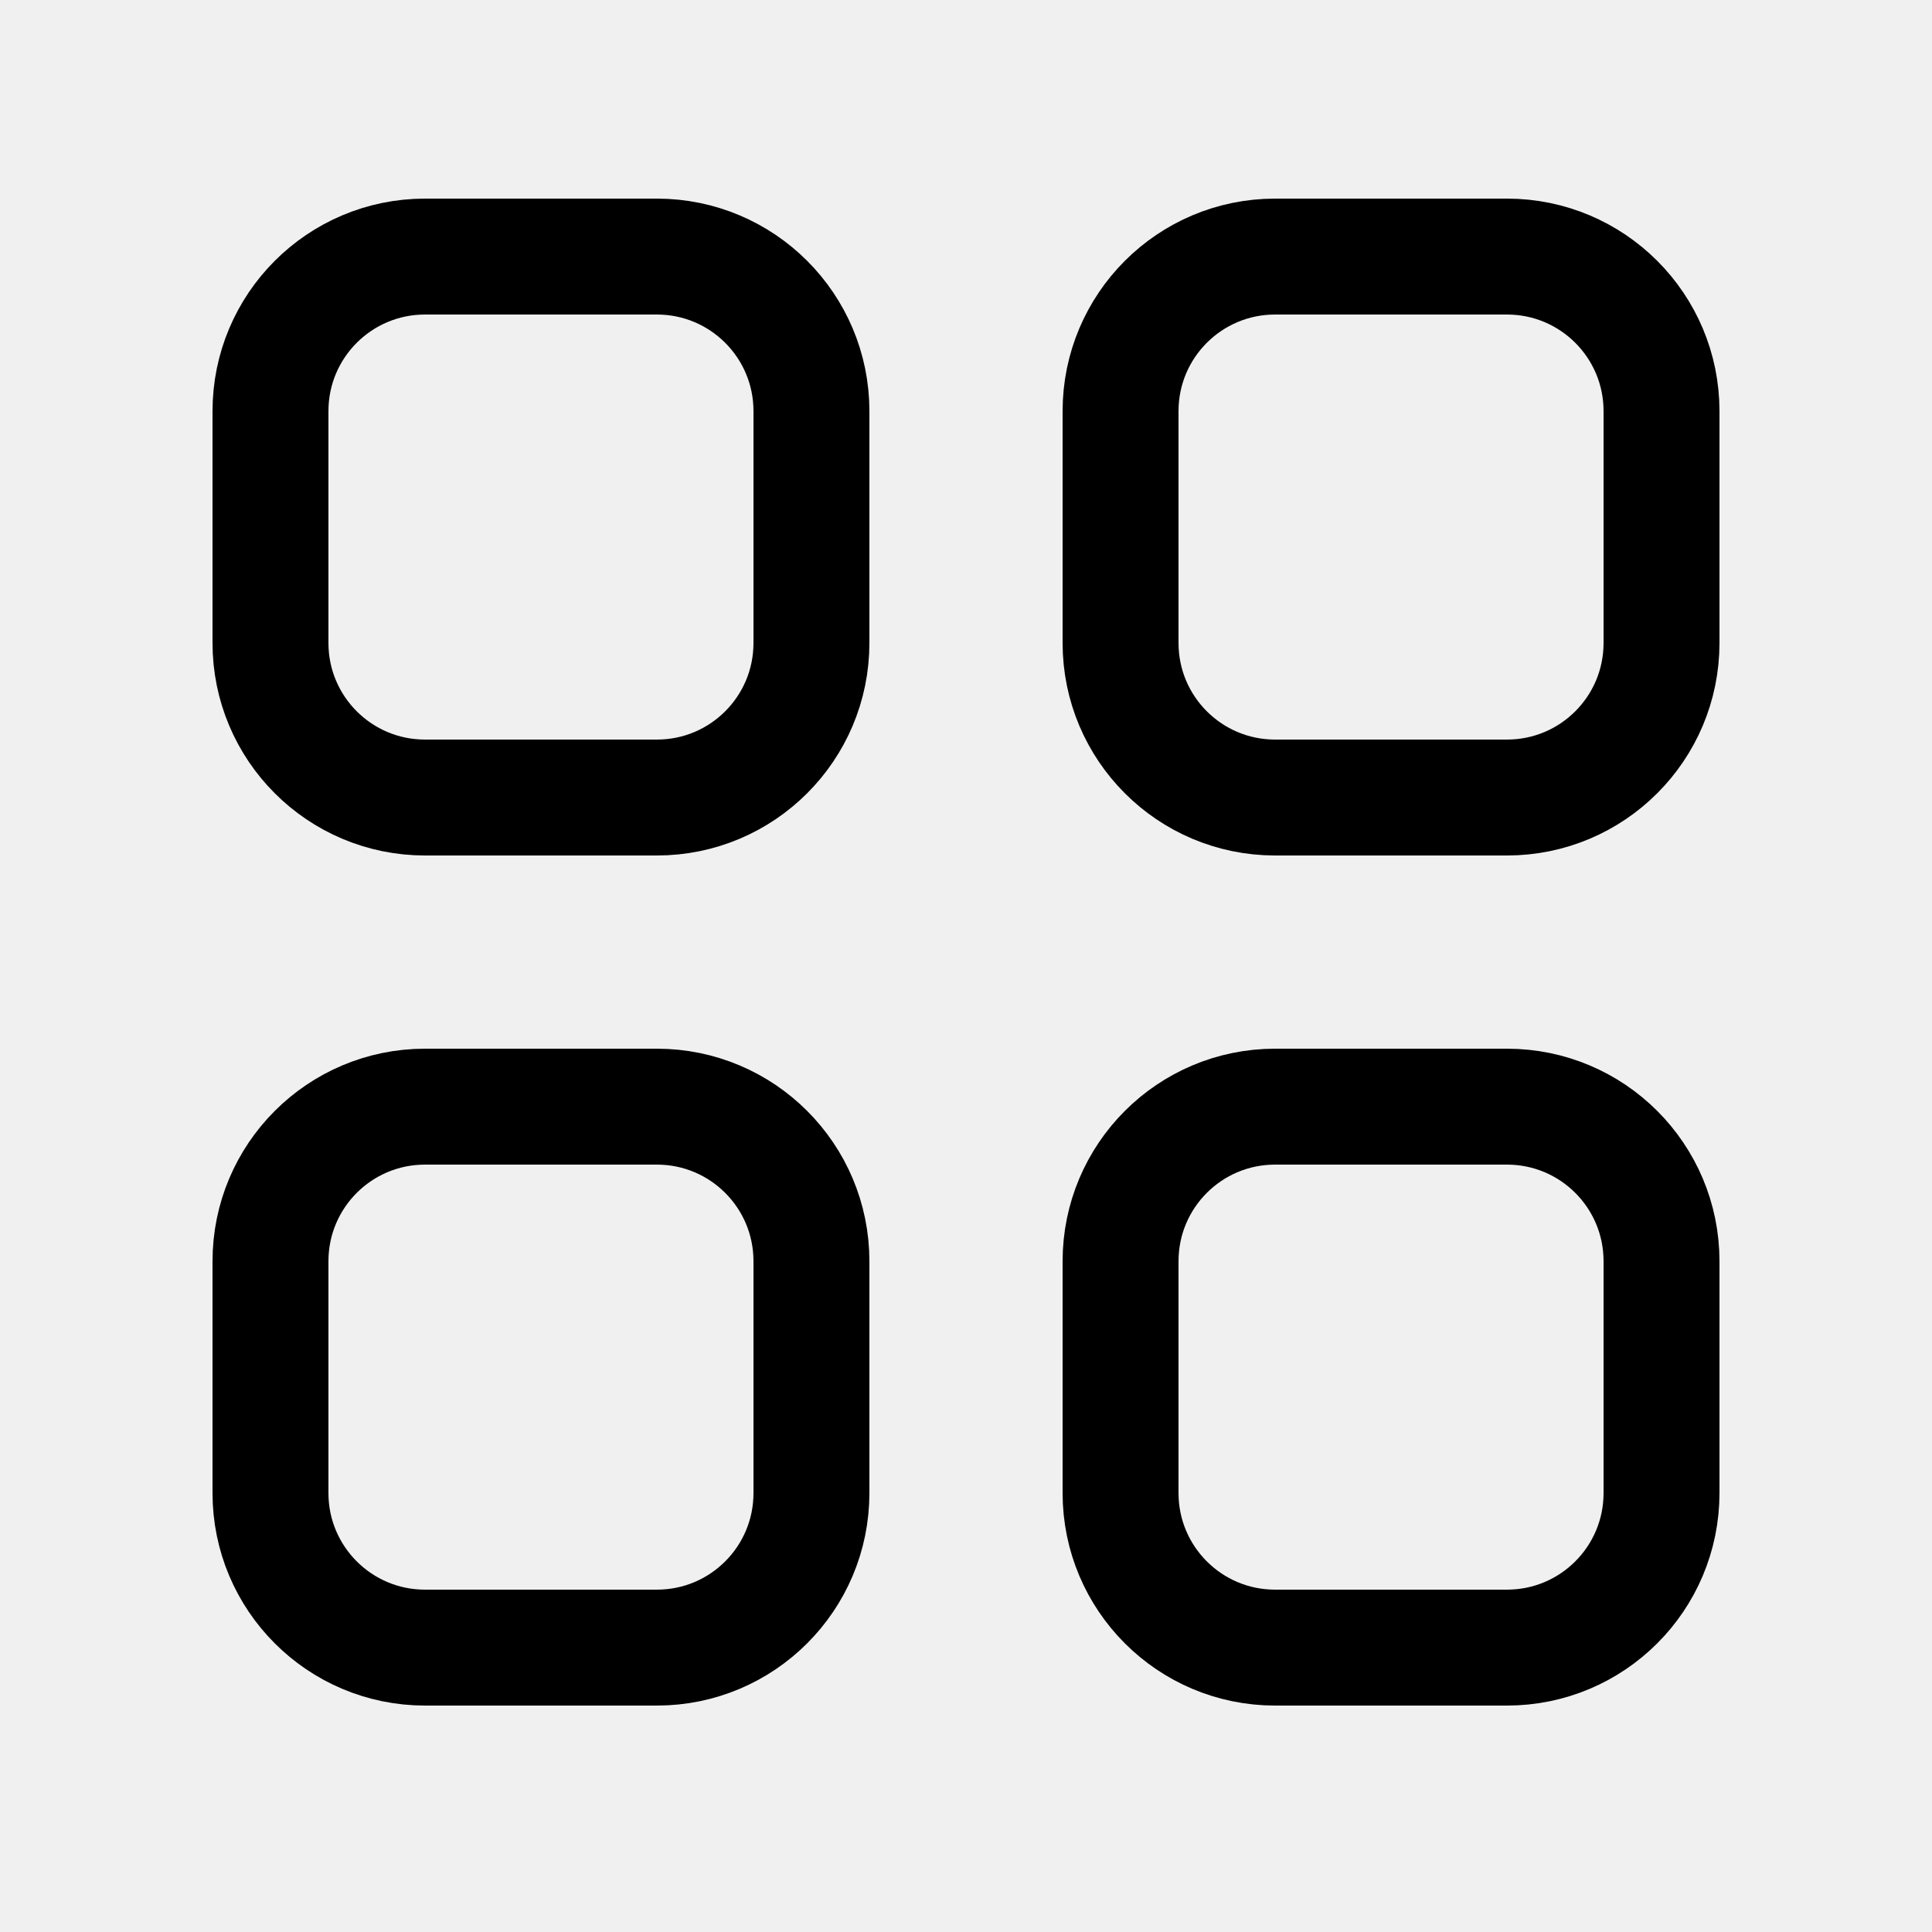
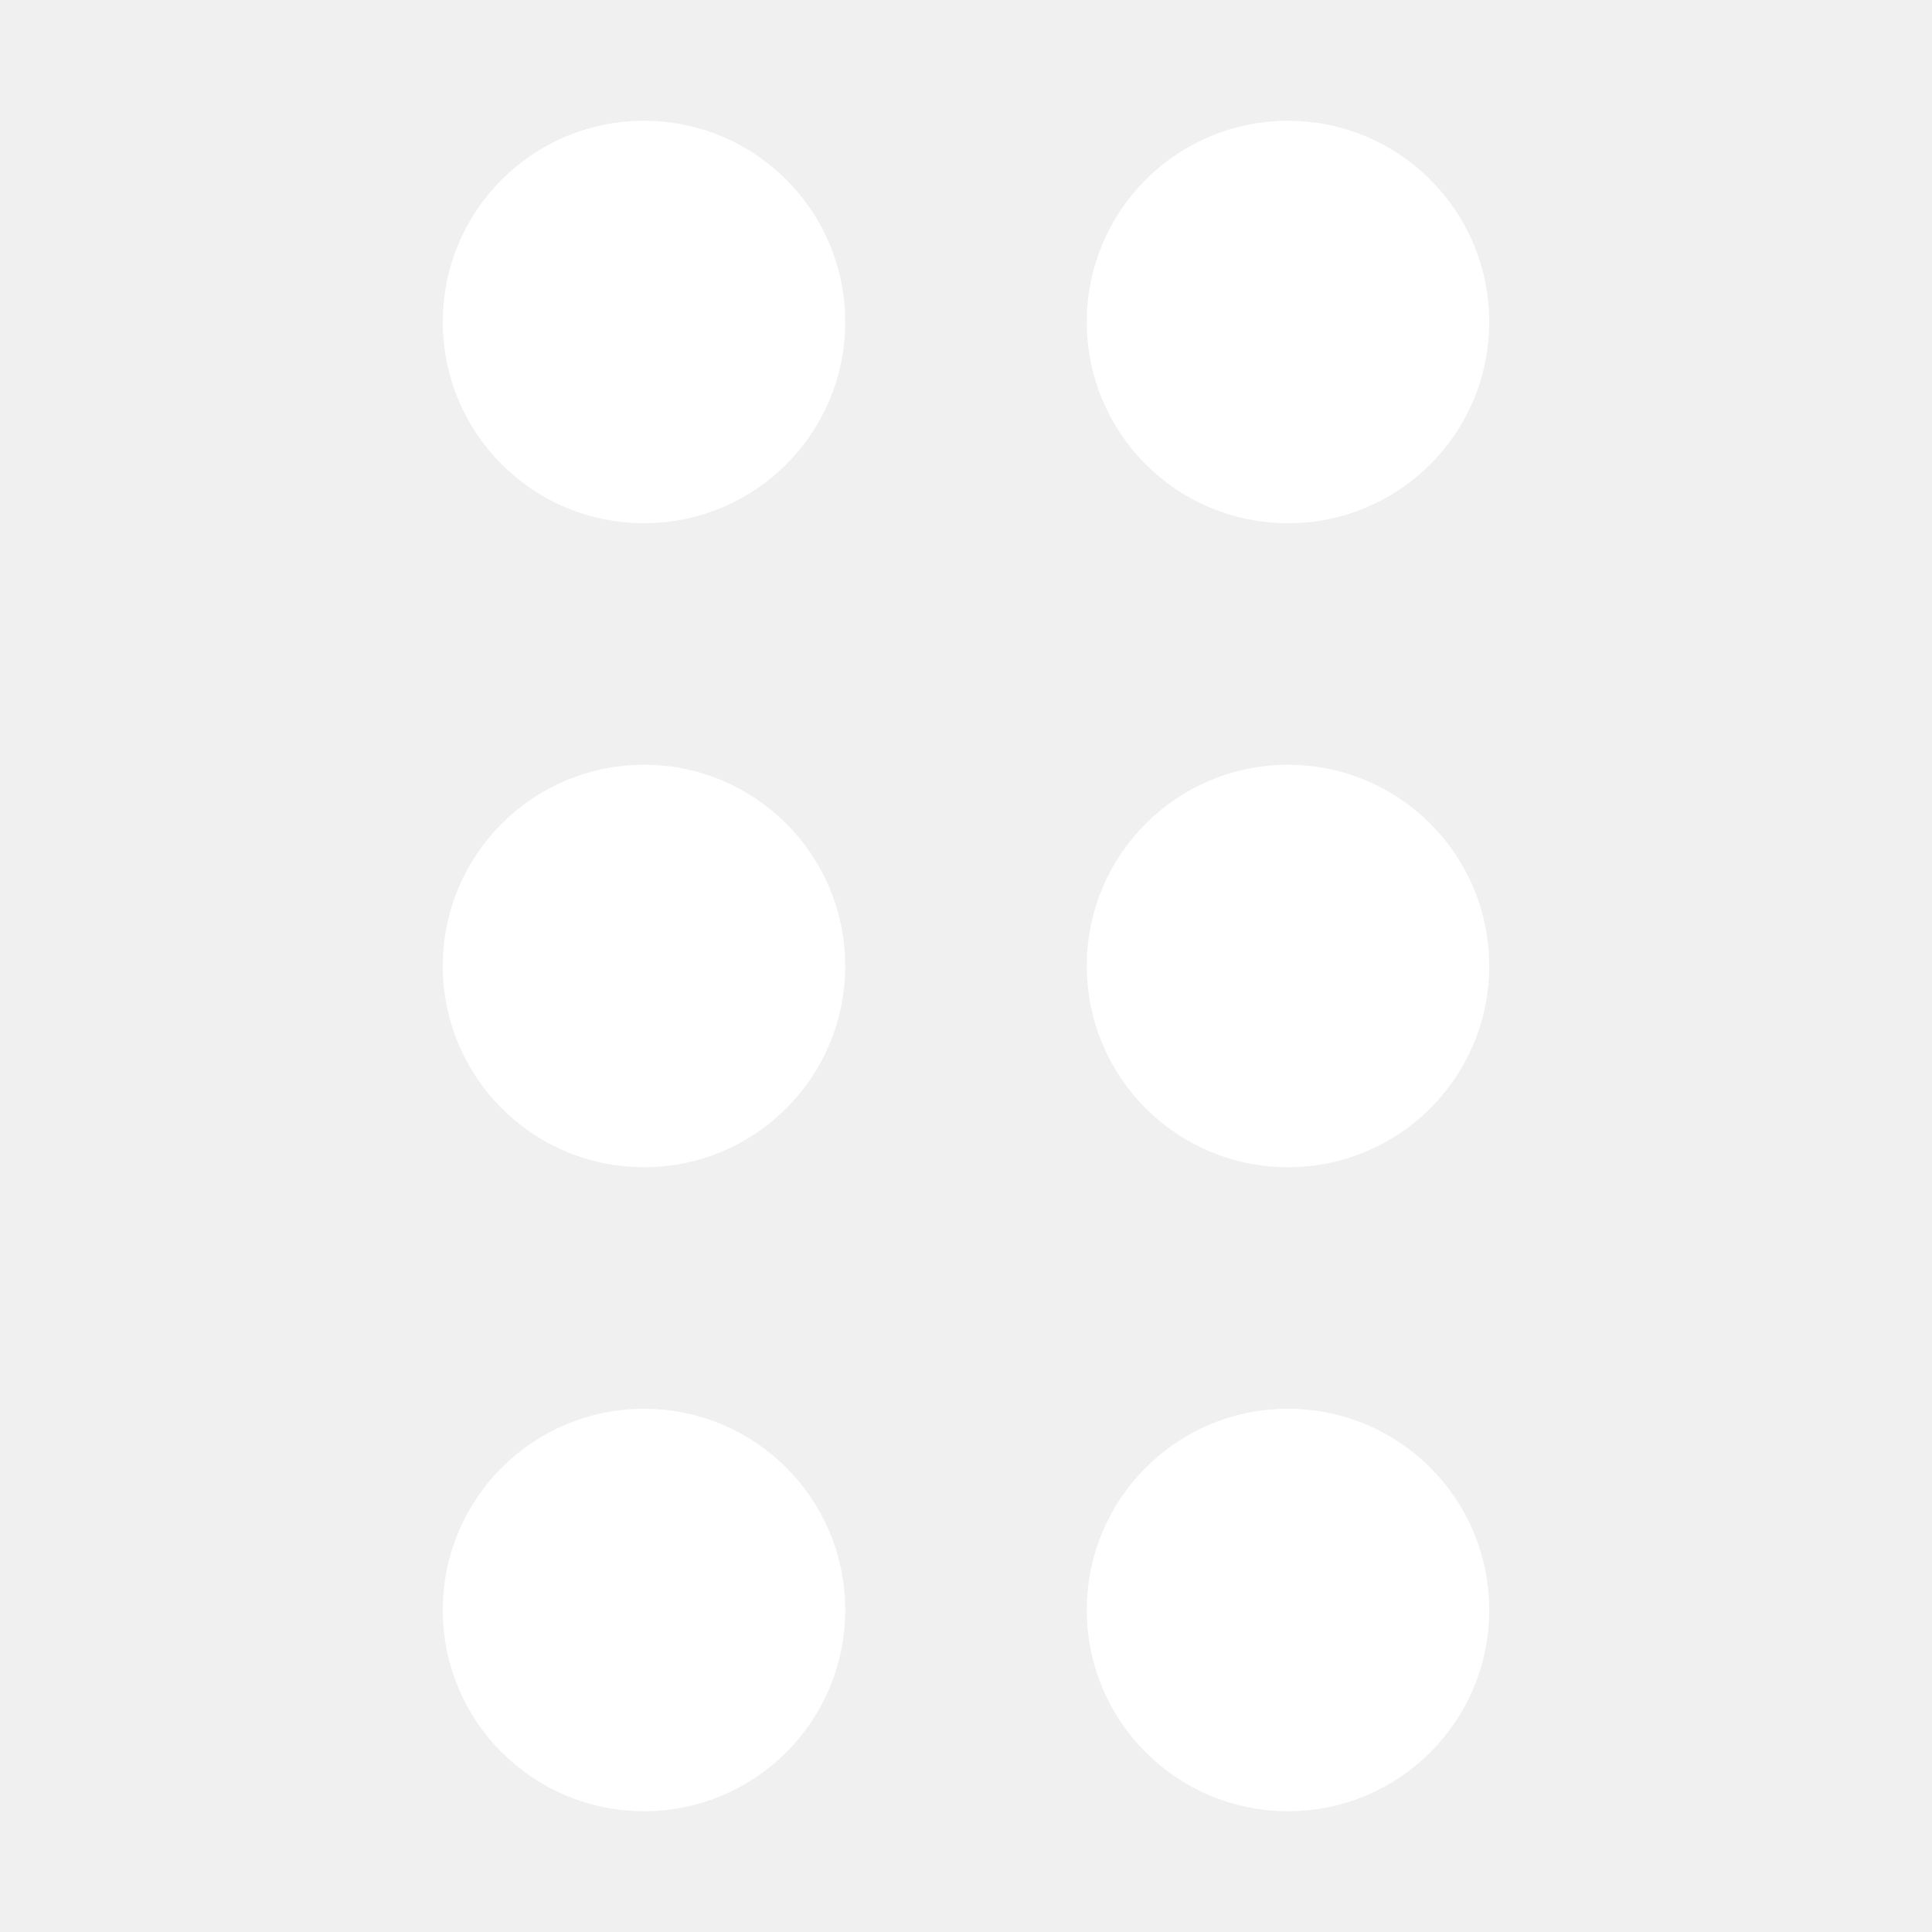
- <svg xmlns="http://www.w3.org/2000/svg" width="800px" height="800px" viewBox="-0.5 0 25 25" fill="none">
-   <path d="M19 3.32H16C14.895 3.32 14 4.215 14 5.32V8.32C14 9.425 14.895 10.32 16 10.32H19C20.105 10.32 21 9.425 21 8.32V5.32C21 4.215 20.105 3.32 19 3.32Z" stroke="#000000" stroke-width="1.5" stroke-linecap="round" stroke-linejoin="round" />
-   <path d="M8 3.32H5C3.895 3.32 3 4.215 3 5.32V8.32C3 9.425 3.895 10.32 5 10.32H8C9.105 10.32 10 9.425 10 8.32V5.32C10 4.215 9.105 3.32 8 3.32Z" stroke="#000000" stroke-width="1.5" stroke-linecap="round" stroke-linejoin="round" />
-   <path d="M19 14.32H16C14.895 14.32 14 15.215 14 16.32V19.32C14 20.425 14.895 21.32 16 21.32H19C20.105 21.32 21 20.425 21 19.32V16.32C21 15.215 20.105 14.32 19 14.32Z" stroke="#000000" stroke-width="1.5" stroke-linecap="round" stroke-linejoin="round" />
-   <path d="M8 14.32H5C3.895 14.32 3 15.215 3 16.32V19.32C3 20.425 3.895 21.32 5 21.32H8C9.105 21.32 10 20.425 10 19.32V16.32C10 15.215 9.105 14.32 8 14.32Z" stroke="#000000" stroke-width="1.5" stroke-linecap="round" stroke-linejoin="round" />
+ <svg xmlns="http://www.w3.org/2000/svg" fill="#ffffff" width="800px" height="800px" viewBox="0 0 24 24" stroke="#ffffff">
+   <g id="SVGRepo_bgCarrier" stroke-width="0" />
+   <g id="SVGRepo_tracerCarrier" stroke-linecap="round" stroke-linejoin="round" />
+   <g id="SVGRepo_iconCarrier">
+     <path fill-rule="evenodd" d="M8,18 C9.105,18 10,18.895 10,20 C10,21.105 9.105,22 8,22 C6.895,22 6,21.105 6,20 C6,18.895 6.895,18 8,18 Z M16,18 C17.105,18 18,18.895 18,20 C18,21.105 17.105,22 16,22 C14.895,22 14,21.105 14,20 C14,18.895 14.895,18 16,18 Z M8,10 C9.105,10 10,10.895 10,12 C10,13.105 9.105,14 8,14 C6.895,14 6,13.105 6,12 C6,10.895 6.895,10 8,10 Z M16,10 C17.105,10 18,10.895 18,12 C18,13.105 17.105,14 16,14 C14.895,14 14,13.105 14,12 C14,10.895 14.895,10 16,10 Z M8,2 C9.105,2 10,2.895 10,4 C10,5.105 9.105,6 8,6 C6.895,6 6,5.105 6,4 C6,2.895 6.895,2 8,2 Z M16,2 C17.105,2 18,2.895 18,4 C18,5.105 17.105,6 16,6 C14.895,6 14,5.105 14,4 C14,2.895 14.895,2 16,2 Z" />
+   </g>
</svg>
